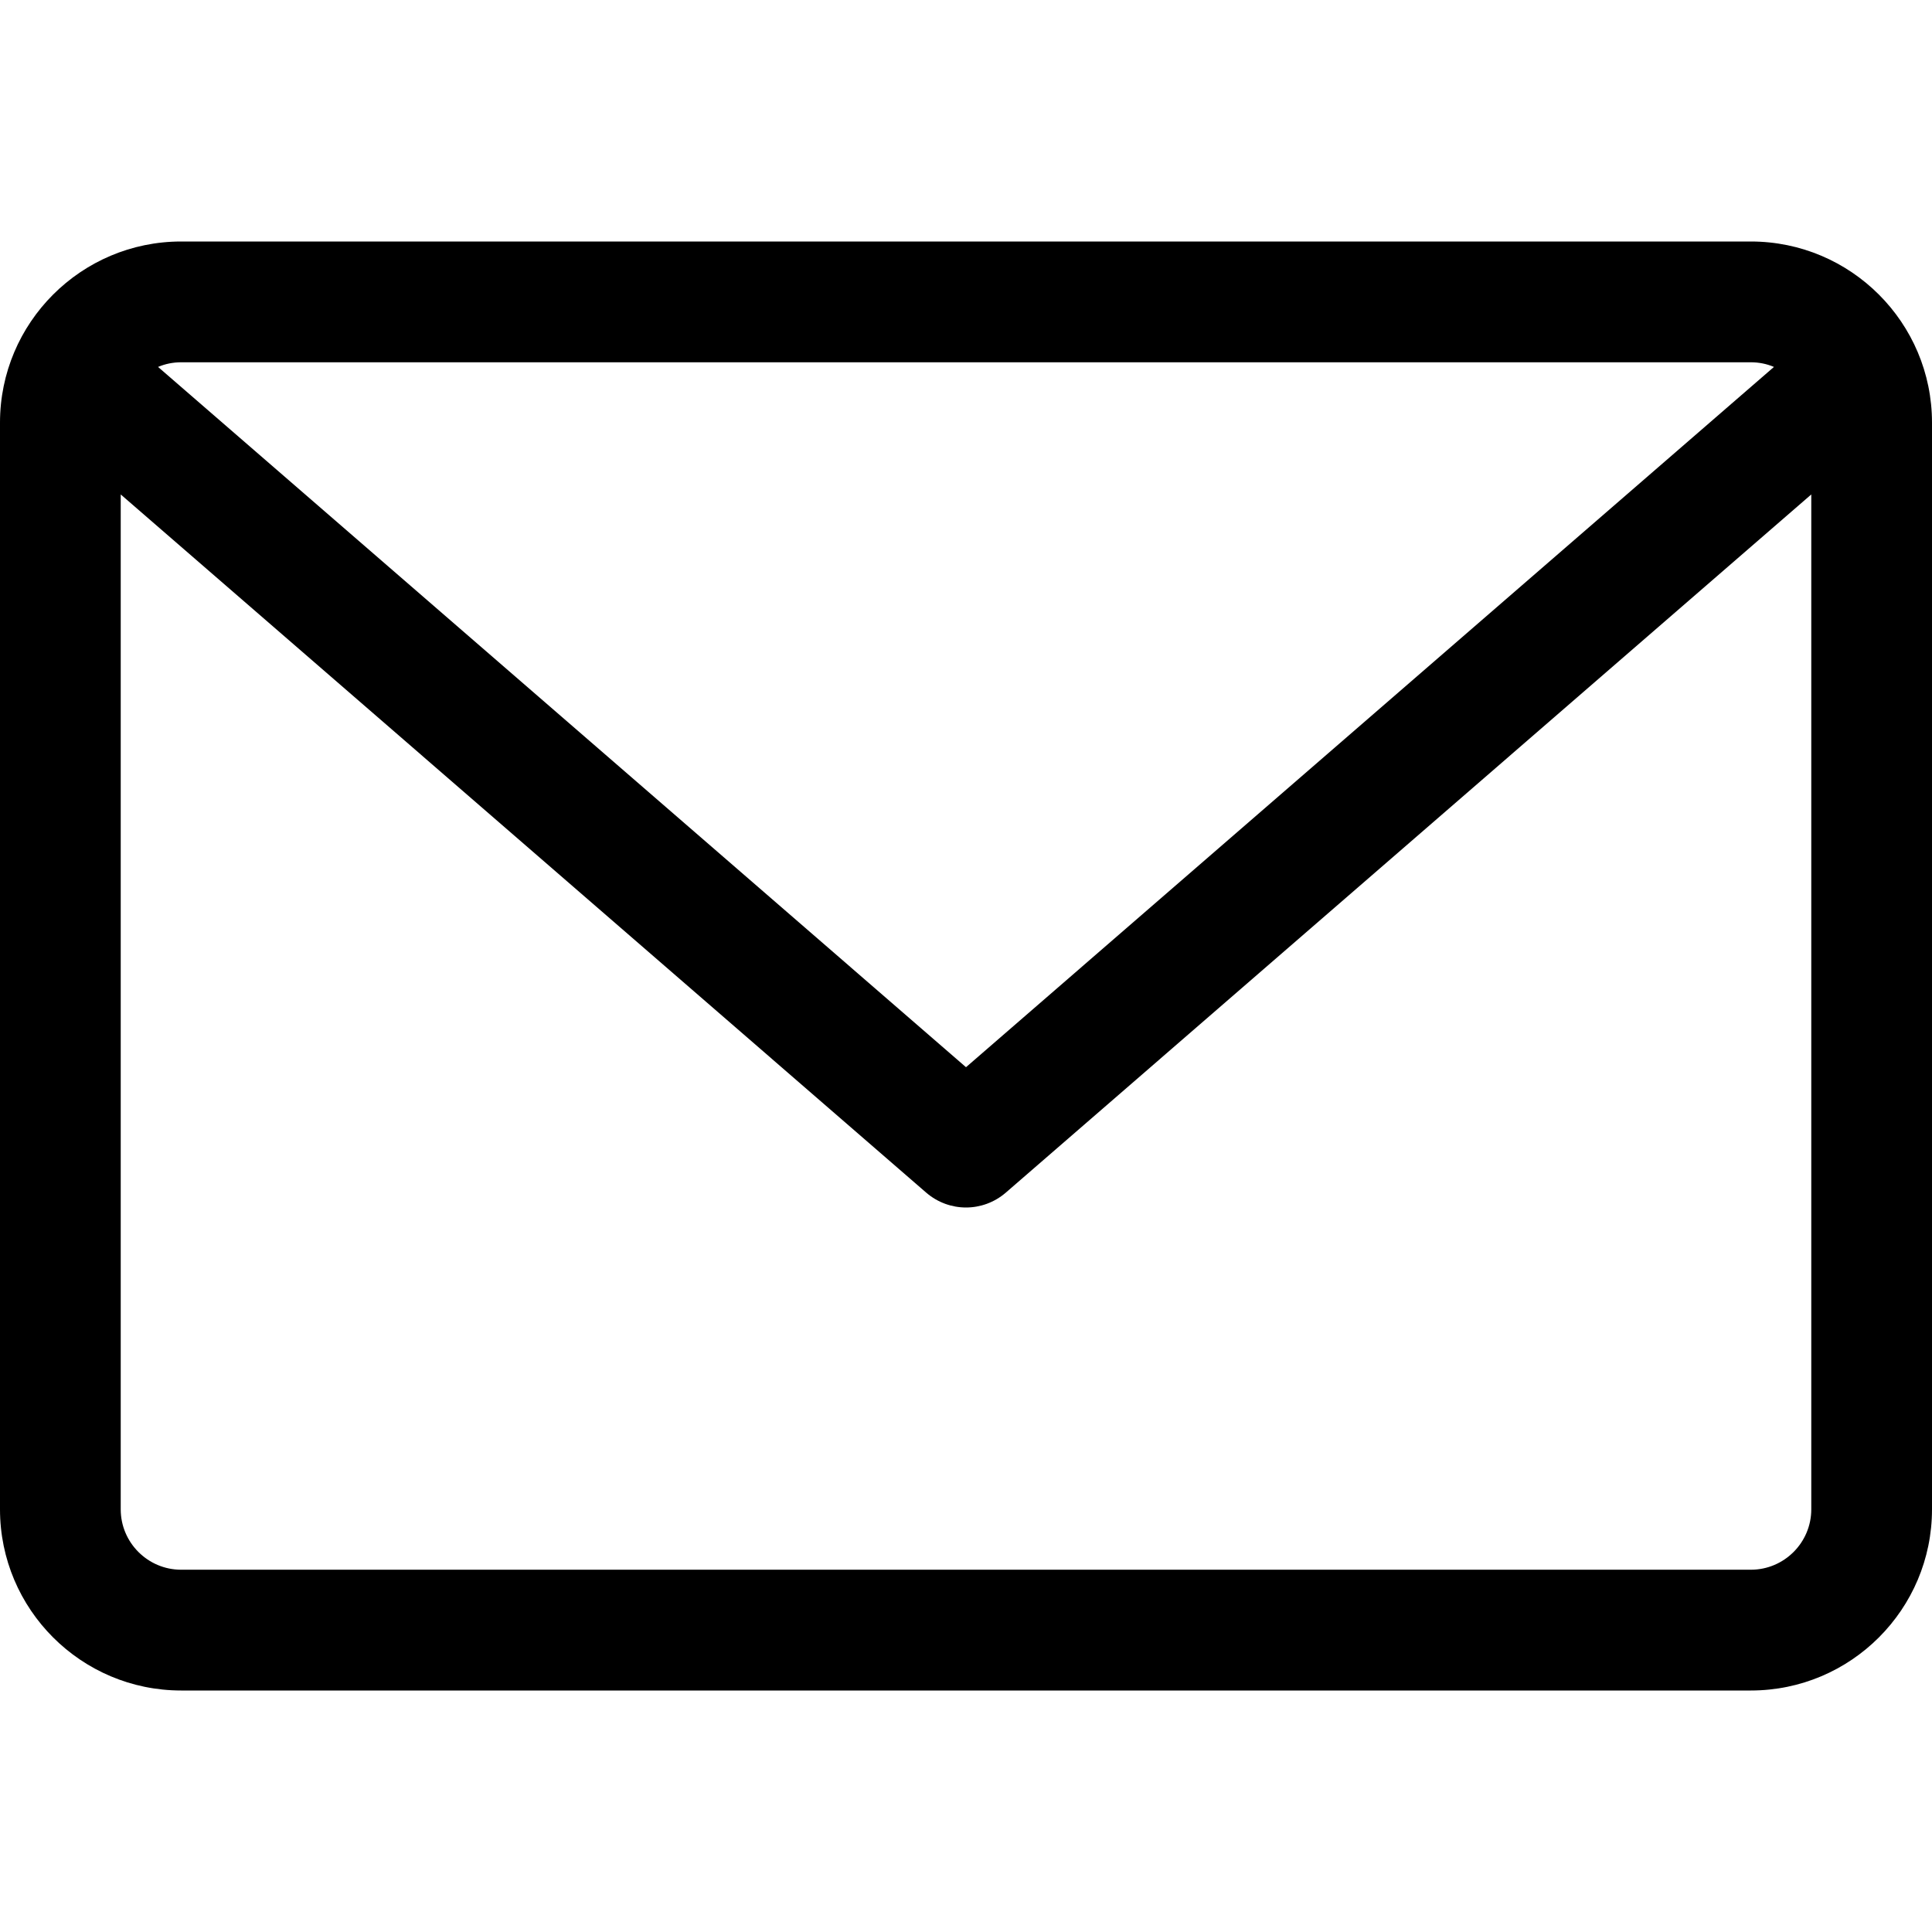
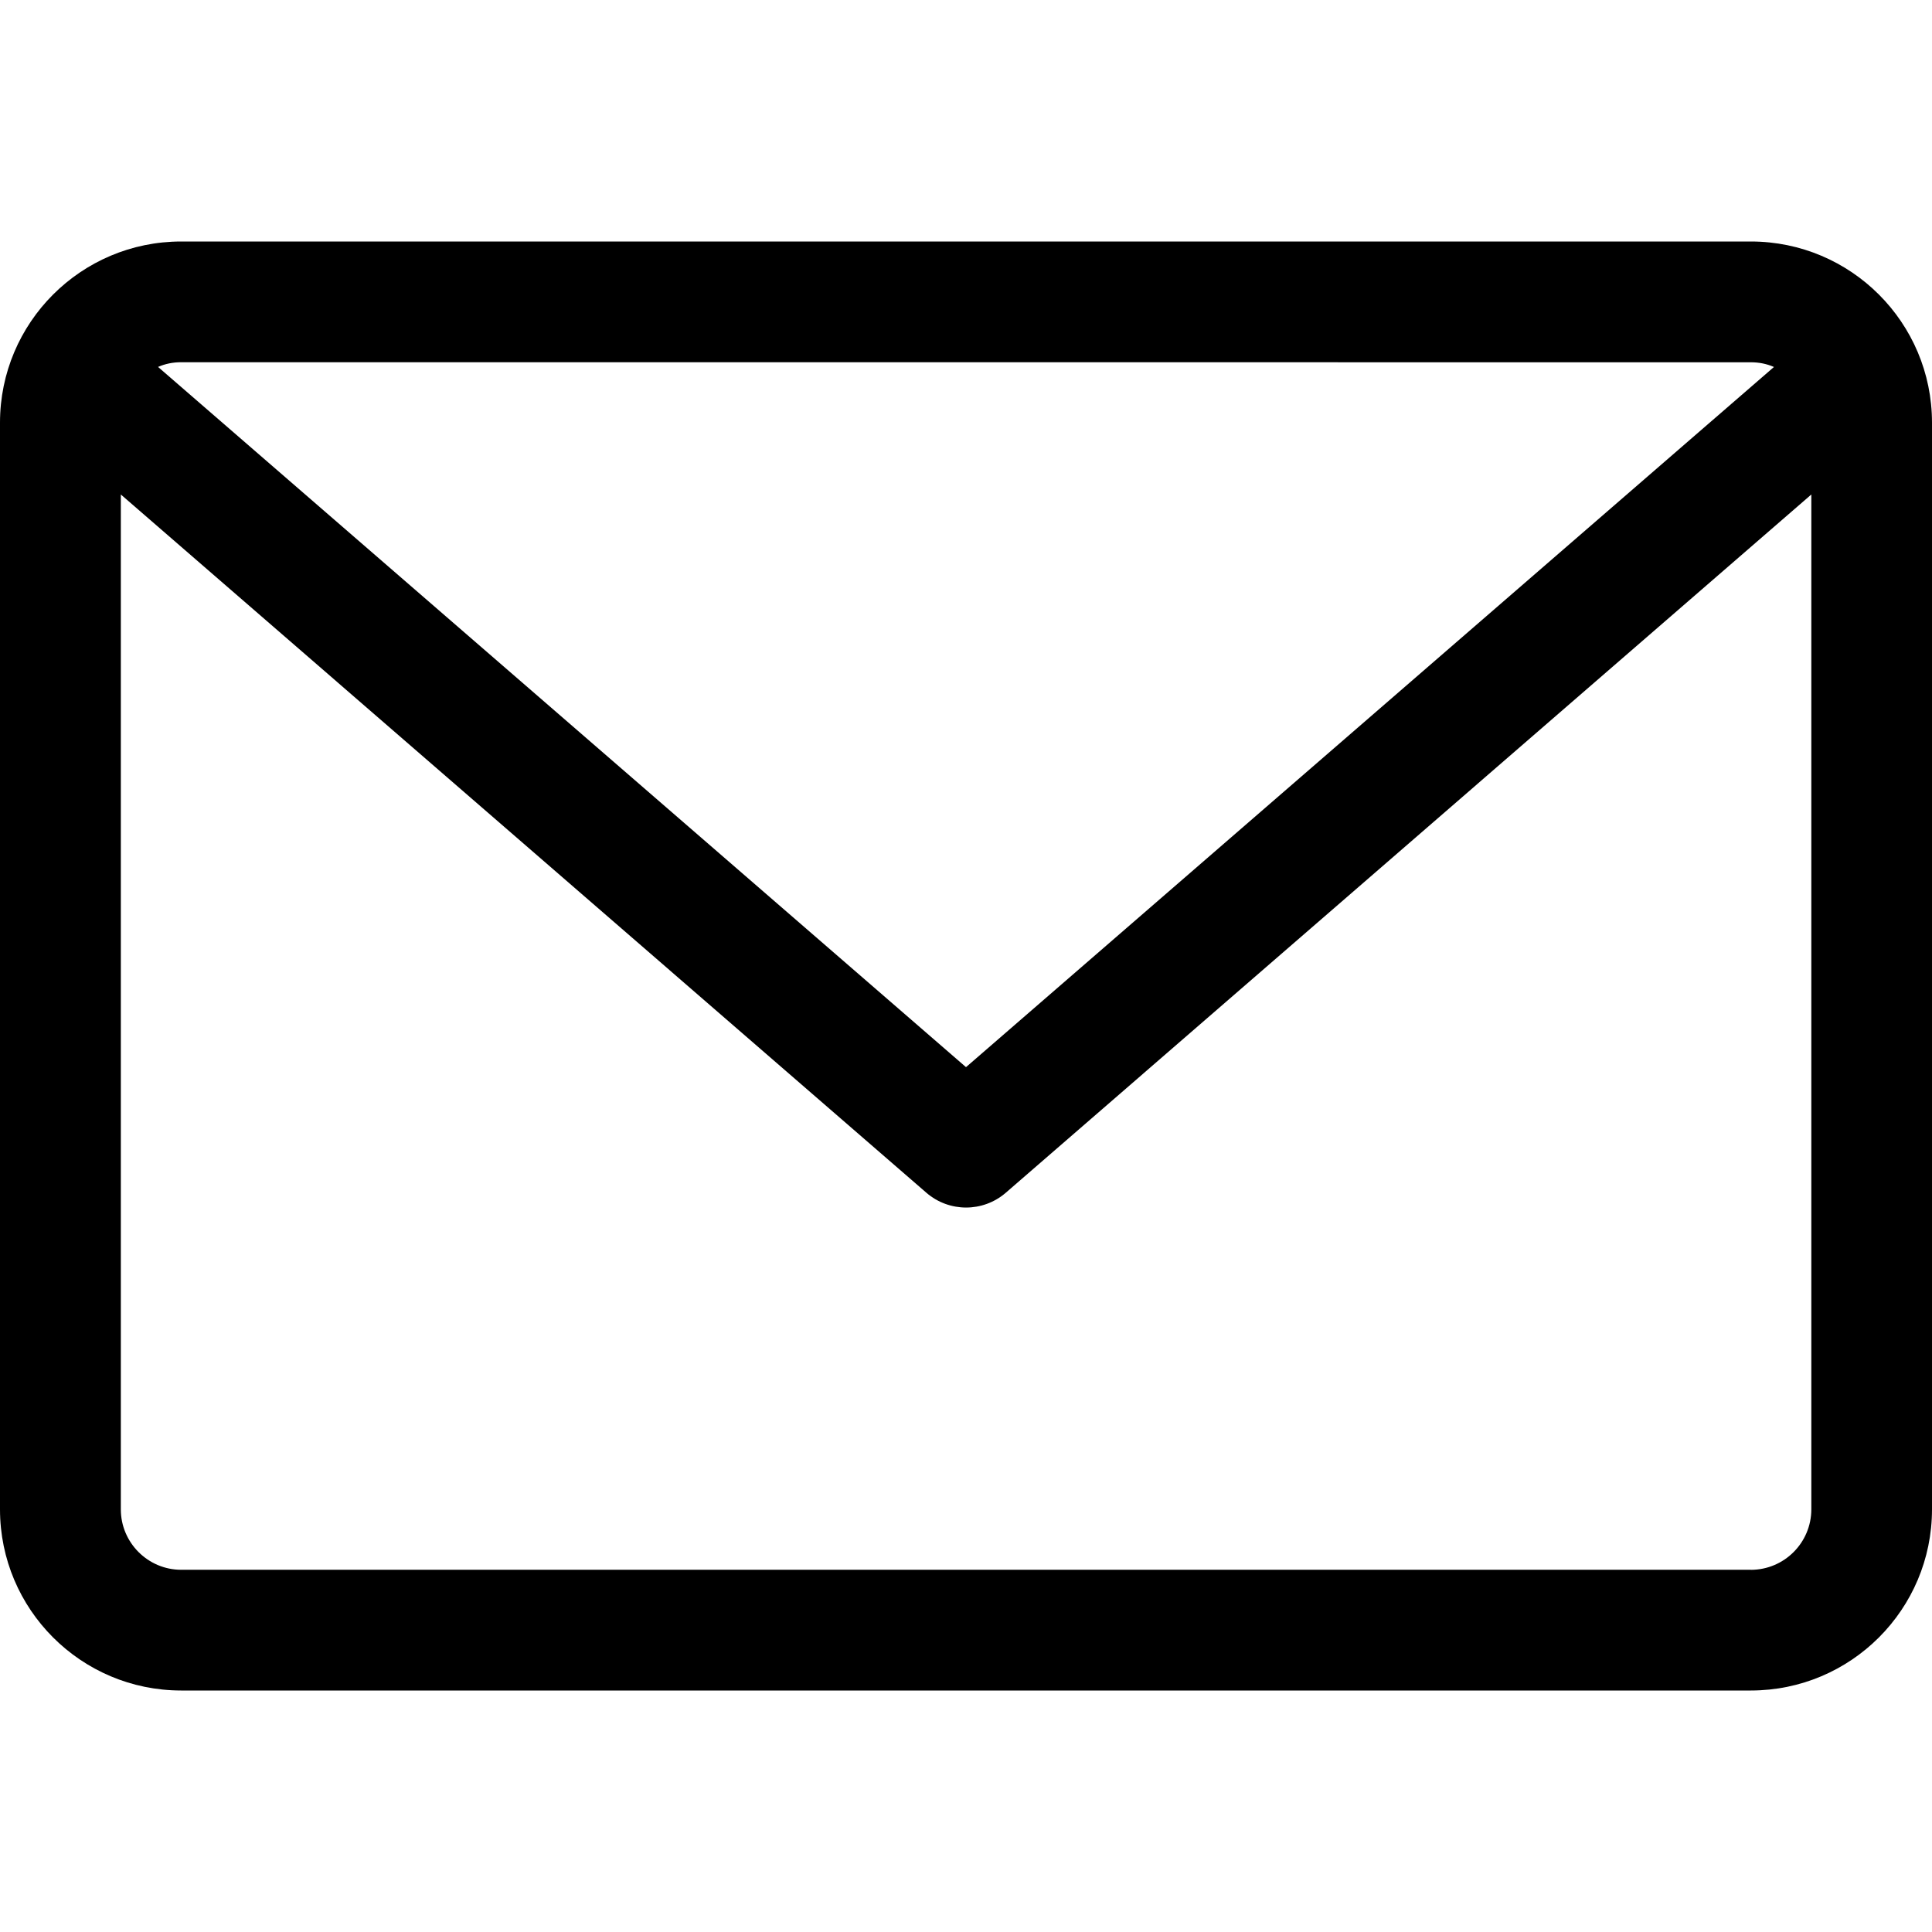
- <svg xmlns="http://www.w3.org/2000/svg" width="37pt" height="37pt" viewBox="0 0 37 37" version="1.1">
-   <g id="surface1">
-     <path d="M 33.531 4.625 L 3.469 4.625 C 1.555 4.625 0 6.18 0 8.094 L 0 28.906 C 0 30.82 1.555 32.375 3.469 32.375 L 33.531 32.375 C 35.445 32.375 37 30.82 37 28.906 L 37 8.094 C 37 6.18 35.445 4.625 33.531 4.625 Z M 33.531 6.938 C 33.688 6.938 33.836 6.969 33.973 7.027 L 18.5 20.438 L 3.027 7.027 C 3.164 6.969 3.312 6.938 3.469 6.938 Z M 33.531 30.062 L 3.469 30.062 C 2.832 30.062 2.312 29.543 2.312 28.906 L 2.312 9.469 L 17.742 22.844 C 17.961 23.031 18.23 23.125 18.5 23.125 C 18.77 23.125 19.039 23.031 19.258 22.844 L 34.688 9.469 L 34.688 28.906 C 34.688 29.543 34.168 30.062 33.531 30.062 Z M 33.531 30.062 " />
-   </g>
+ <svg xmlns="http://www.w3.org/2000/svg" width="37pt" height="37pt" viewBox="0 0 37 37">
+   <path d="M33.531 4.625H3.47A3.47 3.47 0 000 8.094v20.812a3.47 3.47 0 003.469 3.469H33.53A3.47 3.47 0 0037 28.906V8.094a3.47 3.47 0 00-3.469-3.469zm0 2.313c.157 0 .305.03.442.09L18.5 20.437 3.027 7.027c.137-.06.285-.09.442-.09zm0 23.125H3.47c-.637 0-1.156-.52-1.156-1.157V9.47l15.43 13.375a1.162 1.162 0 001.515 0L34.689 9.47v19.437a1.16 1.16 0 01-1.157 1.157zm0 0" id="surface1" />
</svg>
